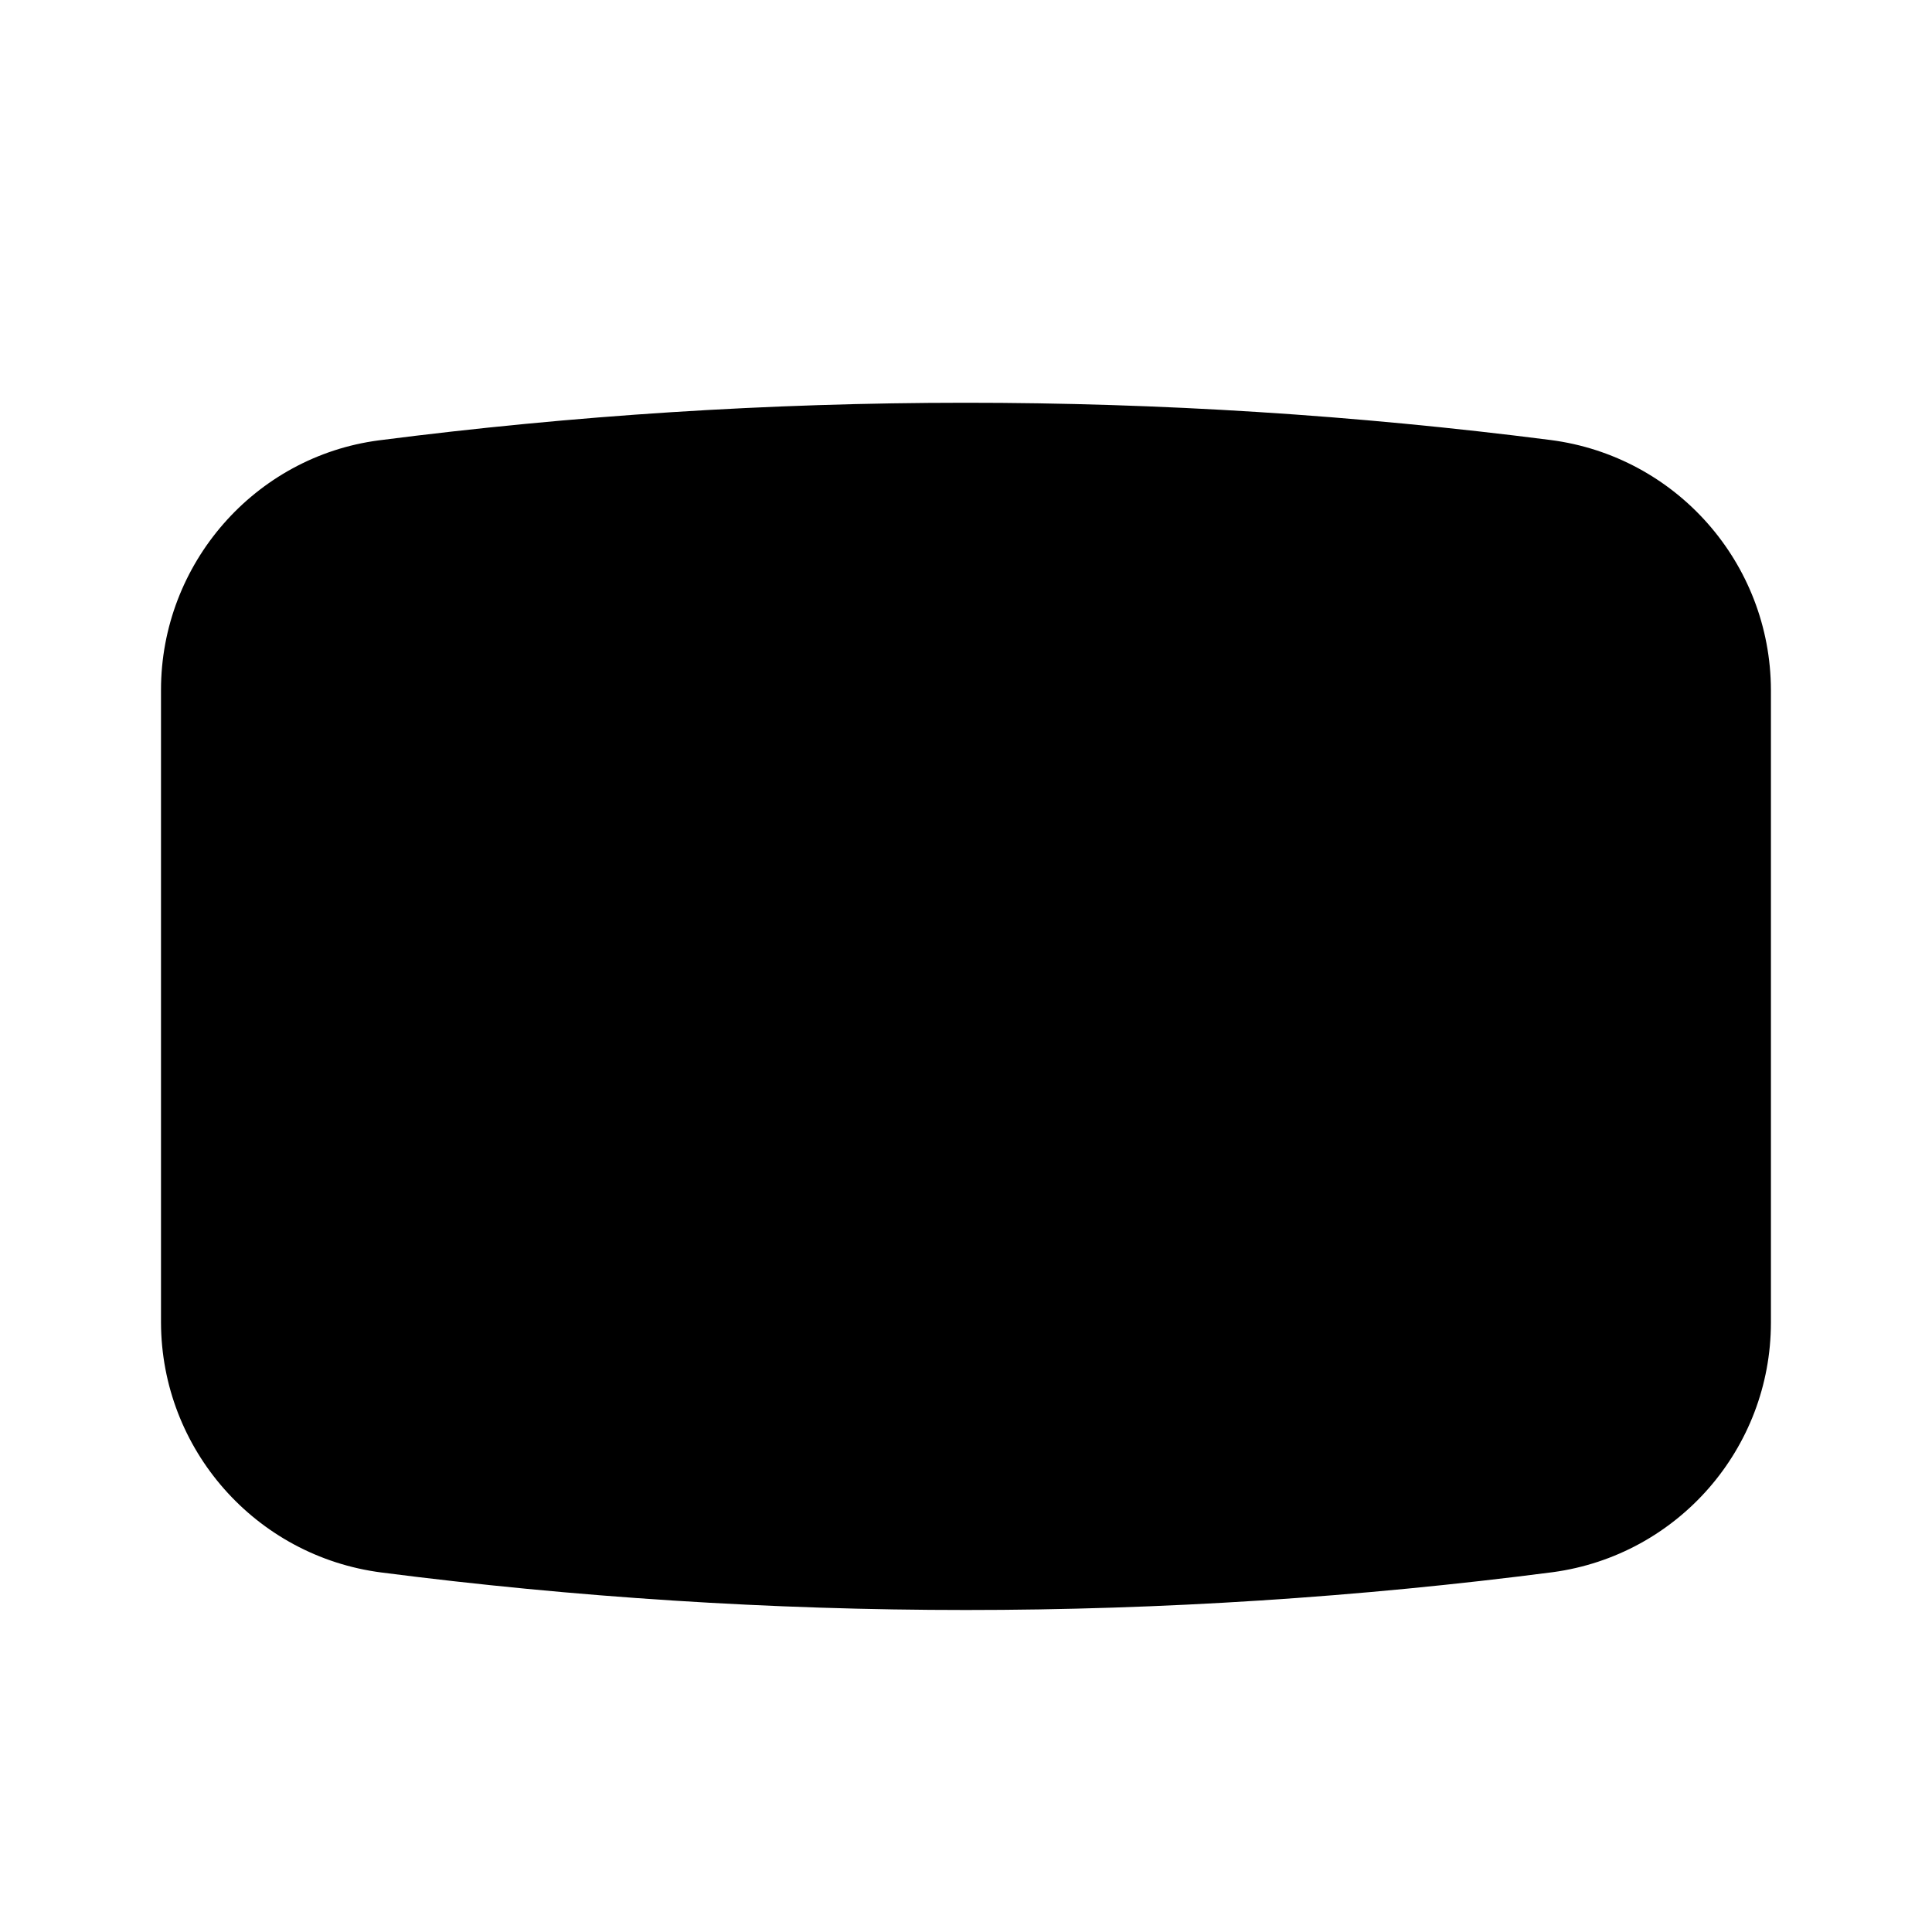
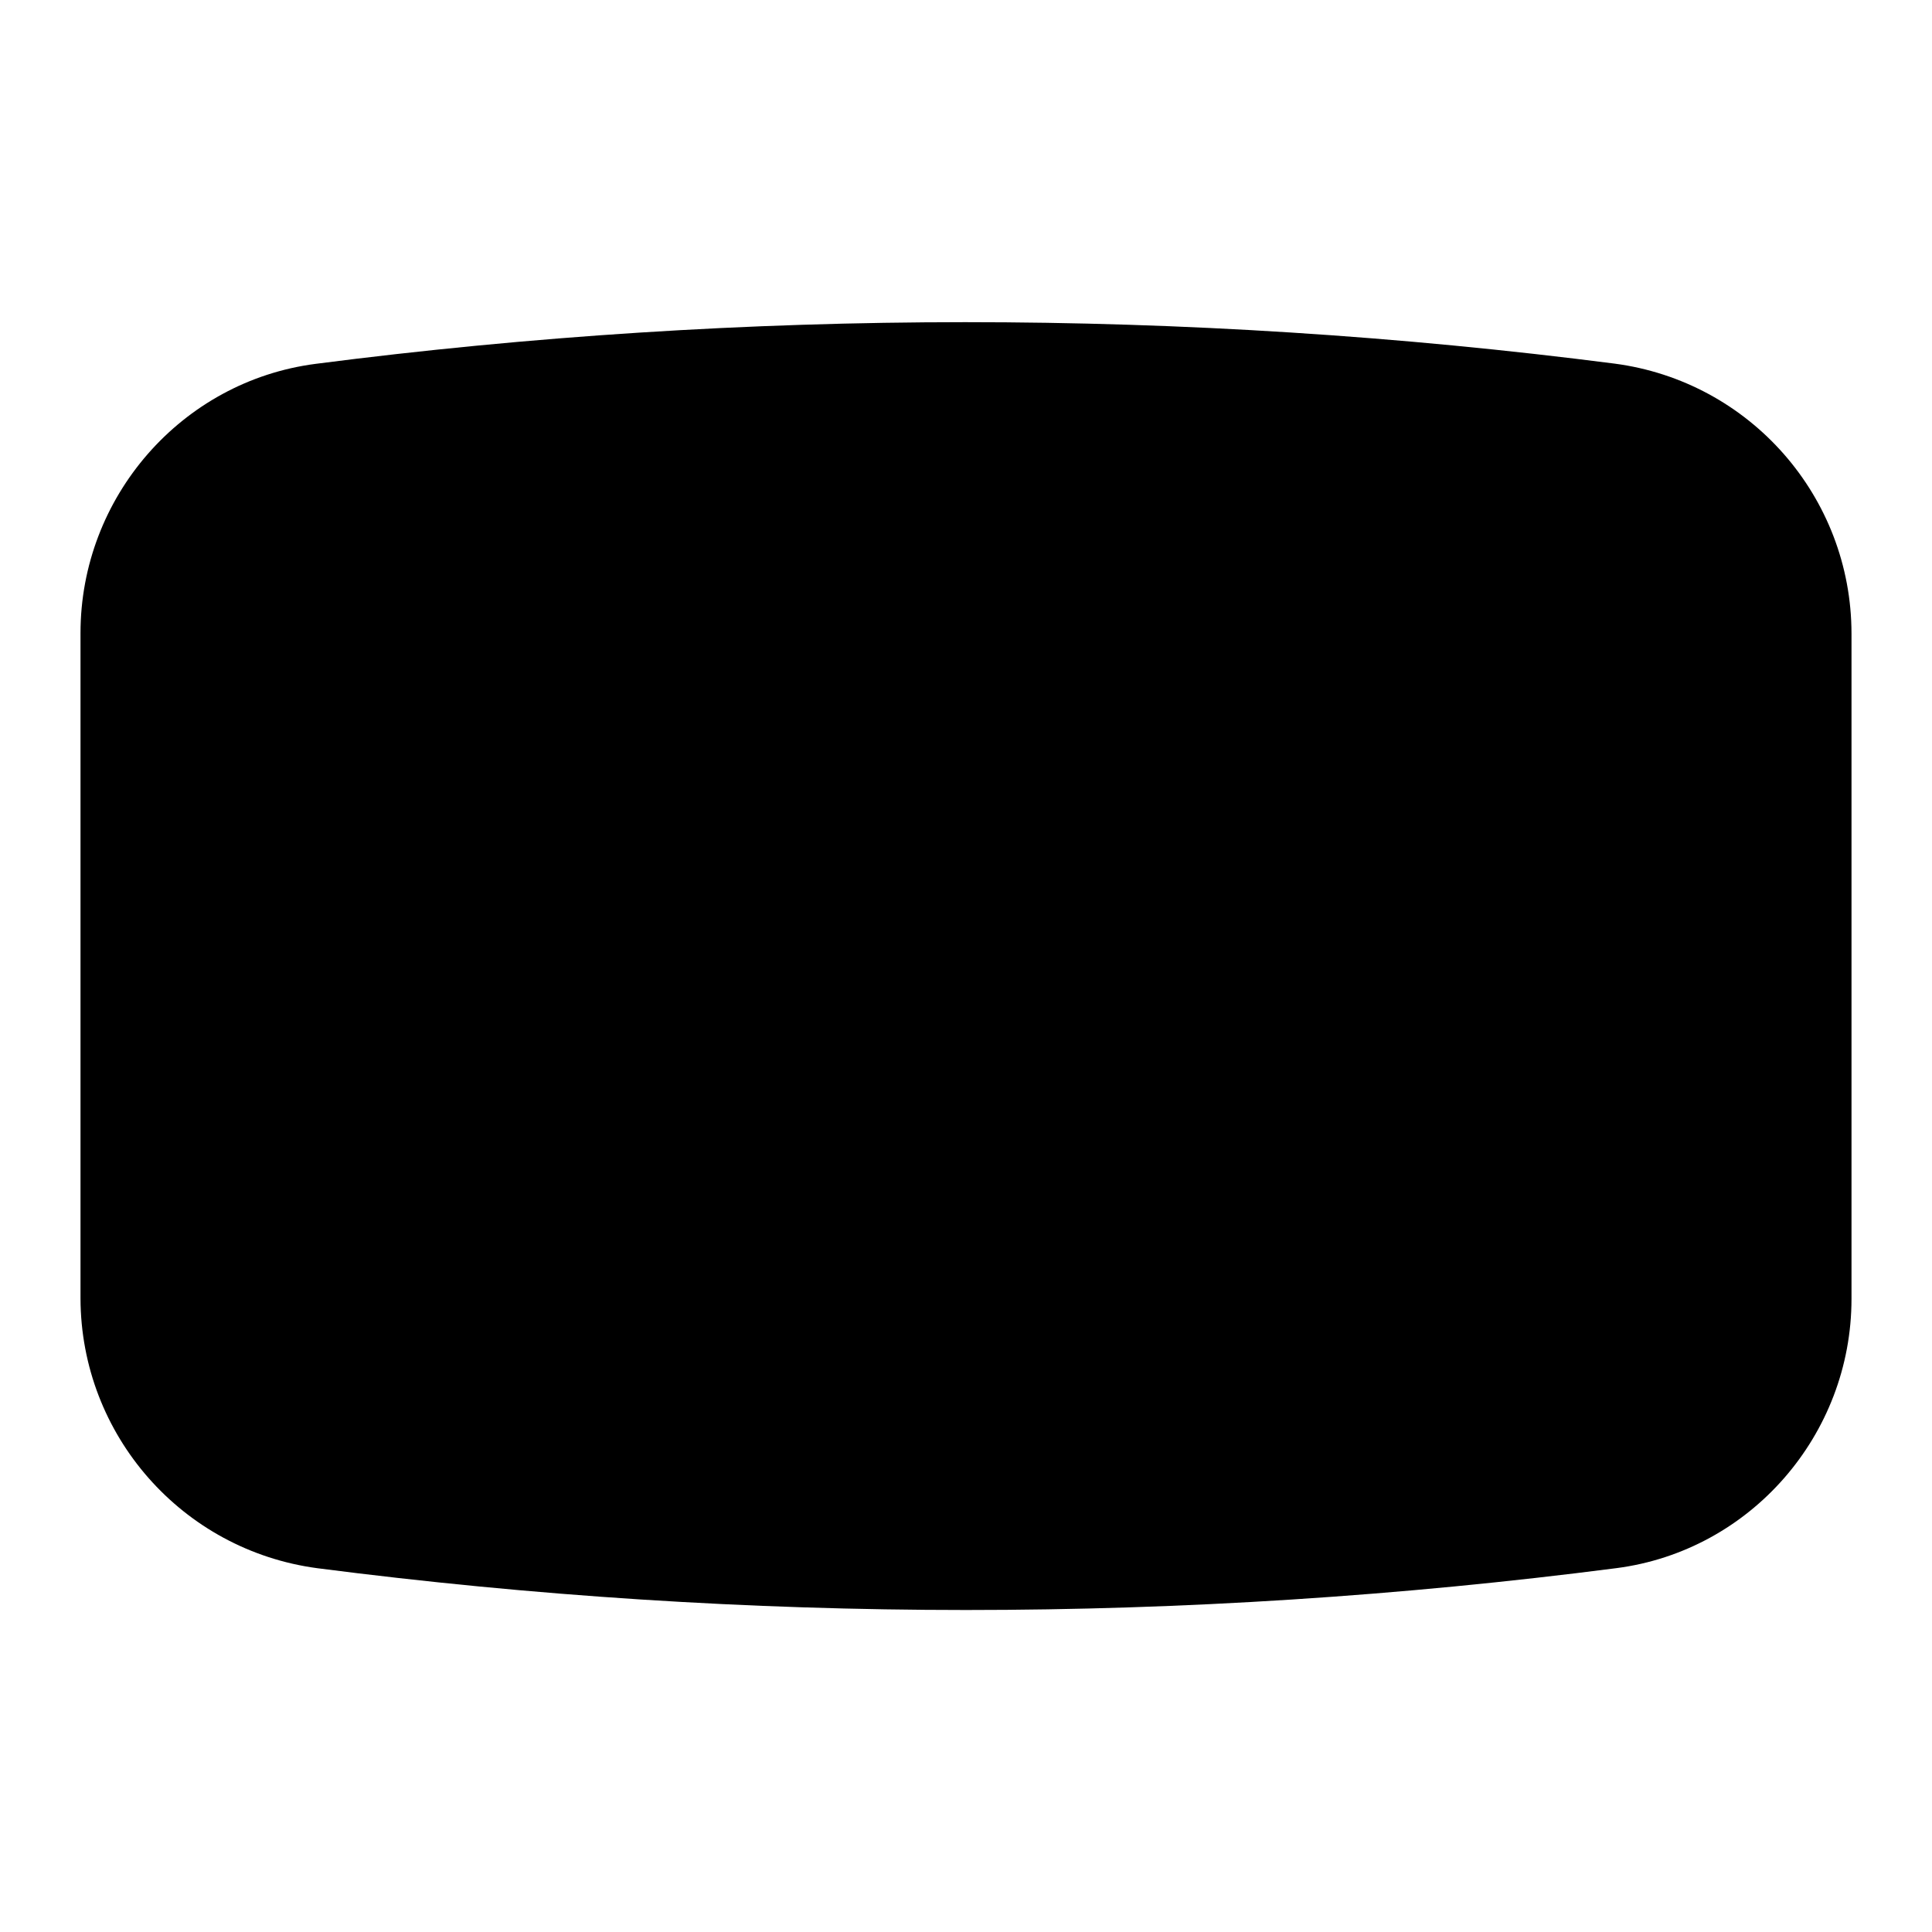
<svg xmlns="http://www.w3.org/2000/svg" width="24" height="24" fill="none" viewBox="0 0 24 24">
-   <path fill="#000" d="M12 20c-2.418 0-4.862-.157-7.262-.466A3.14 3.14 0 0 1 2 16.429V8.571c0-1.567 1.165-2.9 2.708-3.101a57.2 57.2 0 0 1 14.554-.004 3.14 3.14 0 0 1 2.737 3.105v7.858a3.13 3.13 0 0 1-2.708 3.101c-2.408.312-4.861.47-7.292.47z" />
+   <path fill="#000" d="M12 20a63 63 0 0 1-8.057-.519A3.39 3.39 0 0 1 1 16.13V7.865c0-1.69 1.255-3.129 2.92-3.345 5.339-.69 10.8-.69 16.137-.003A3.385 3.385 0 0 1 23 7.87v8.264c0 1.691-1.255 3.13-2.92 3.346A63 63 0 0 1 12 20" />
</svg>
